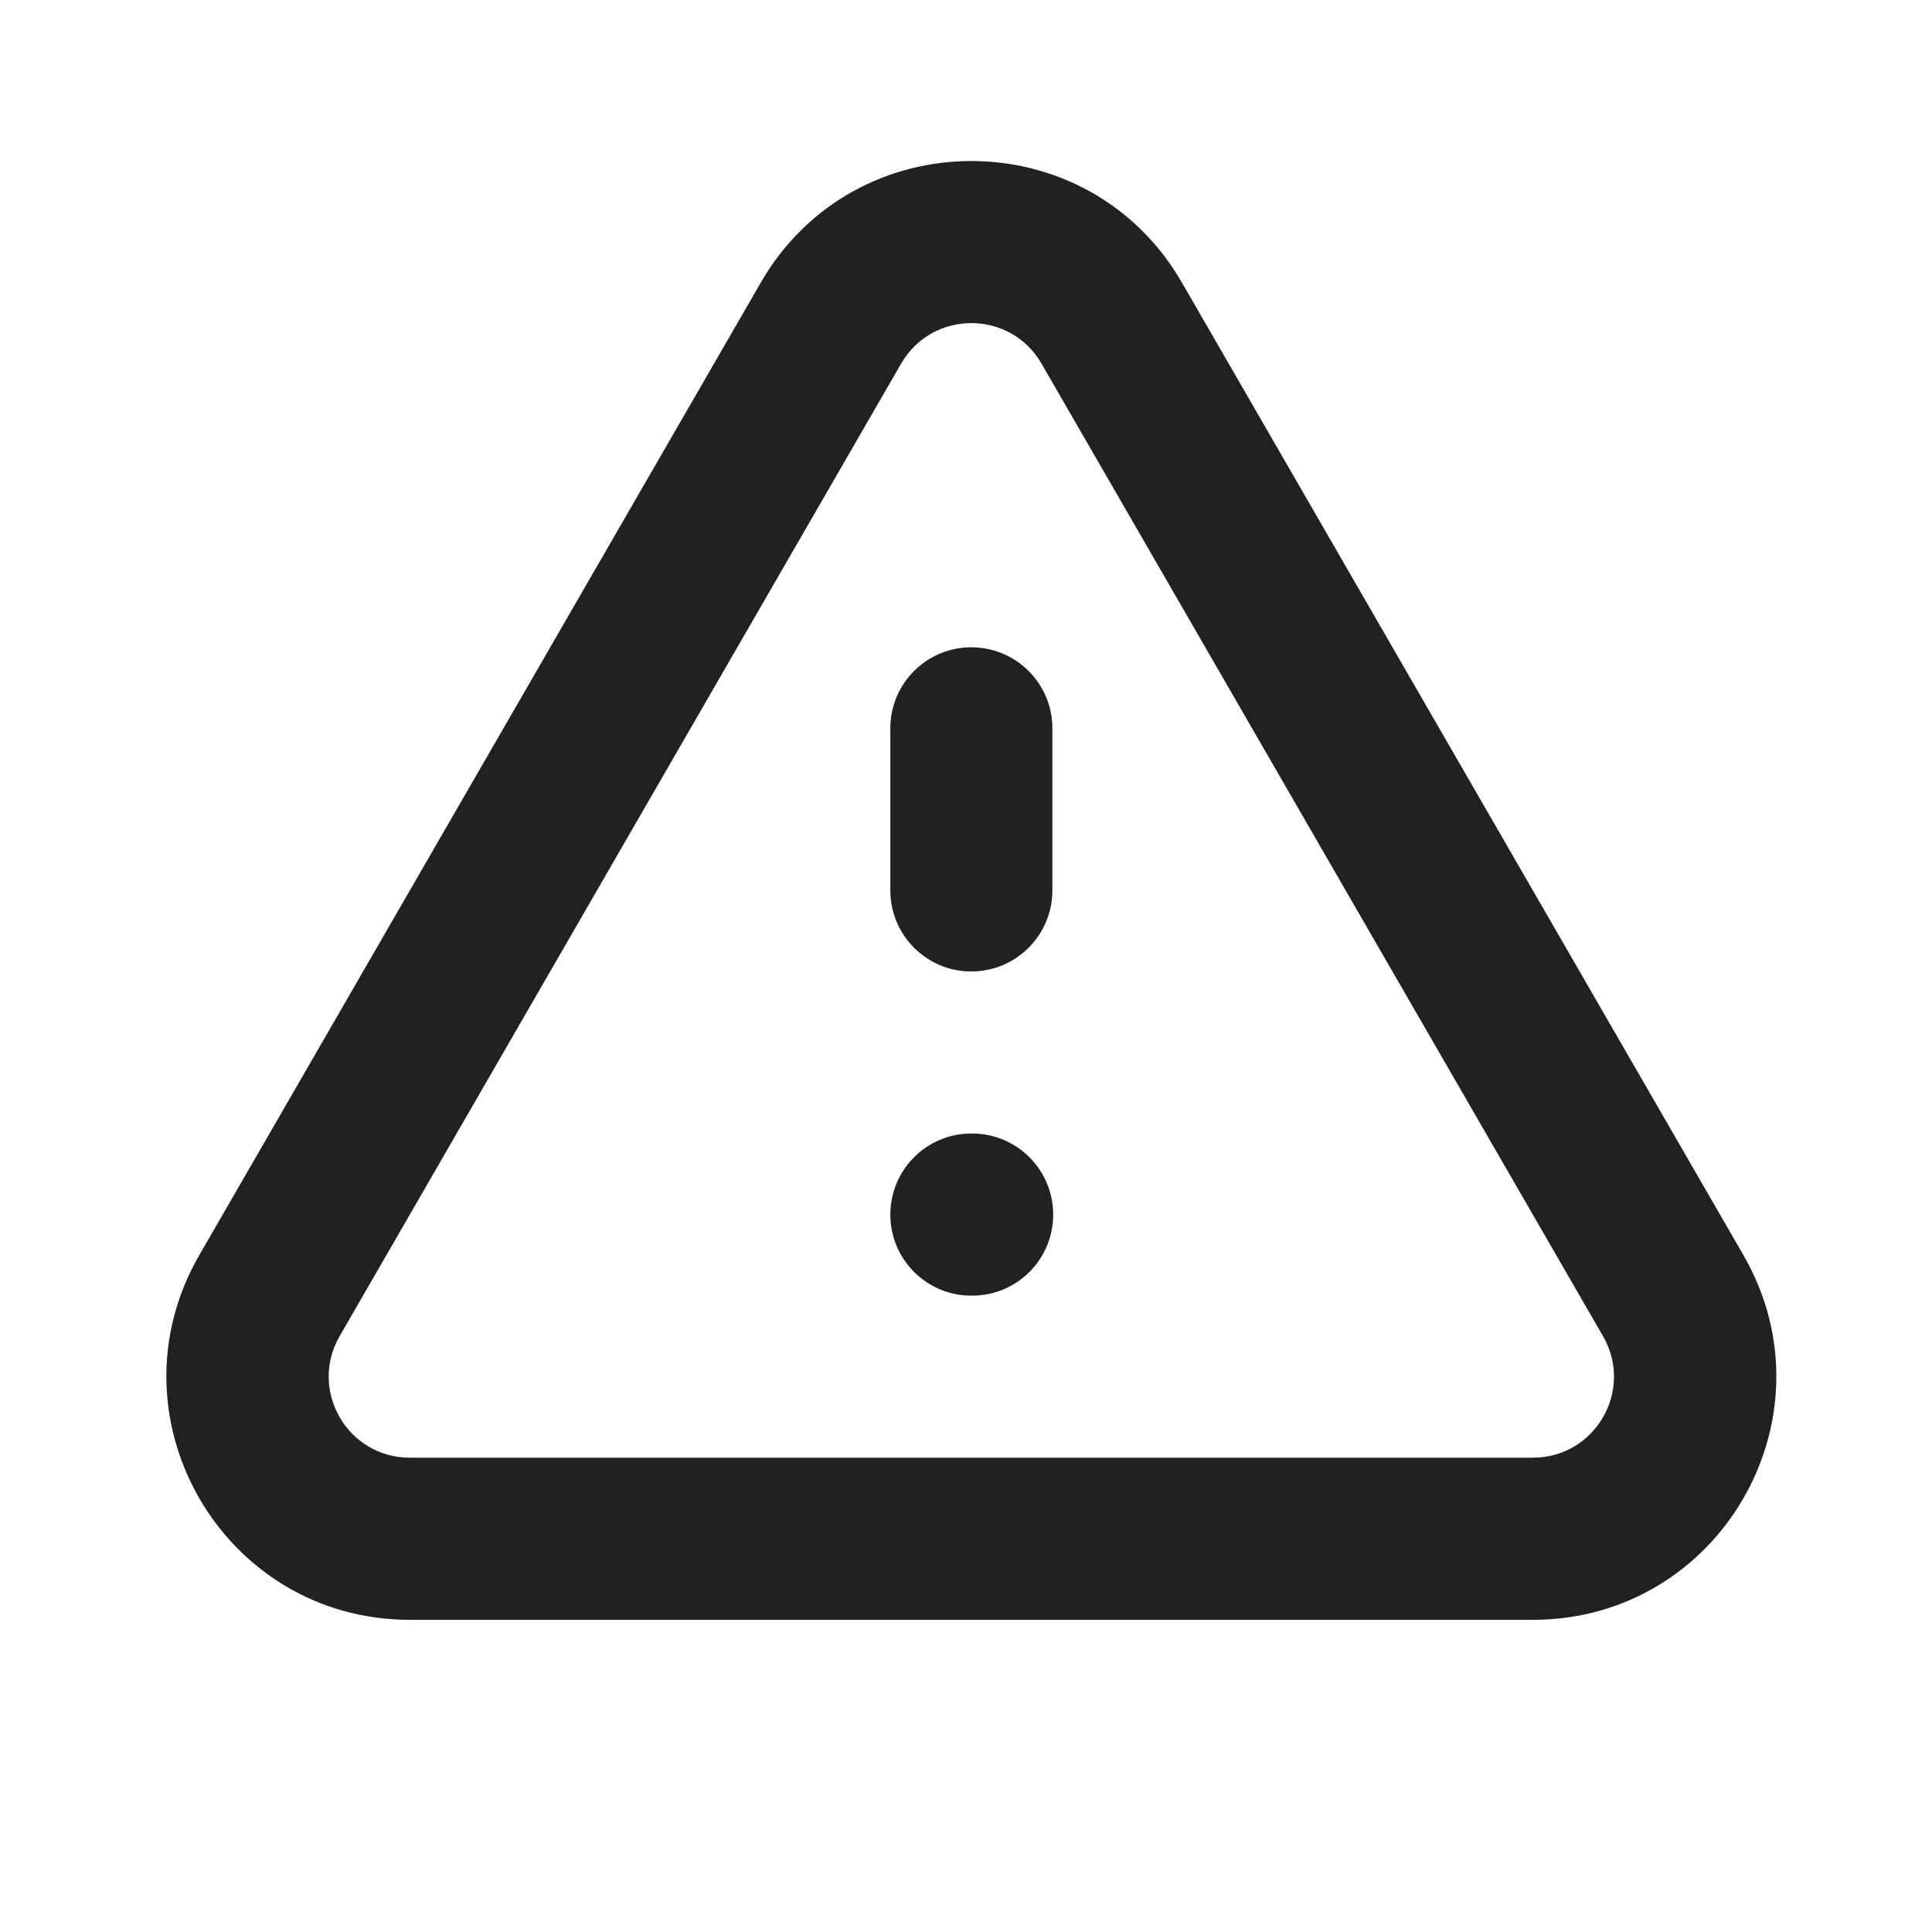
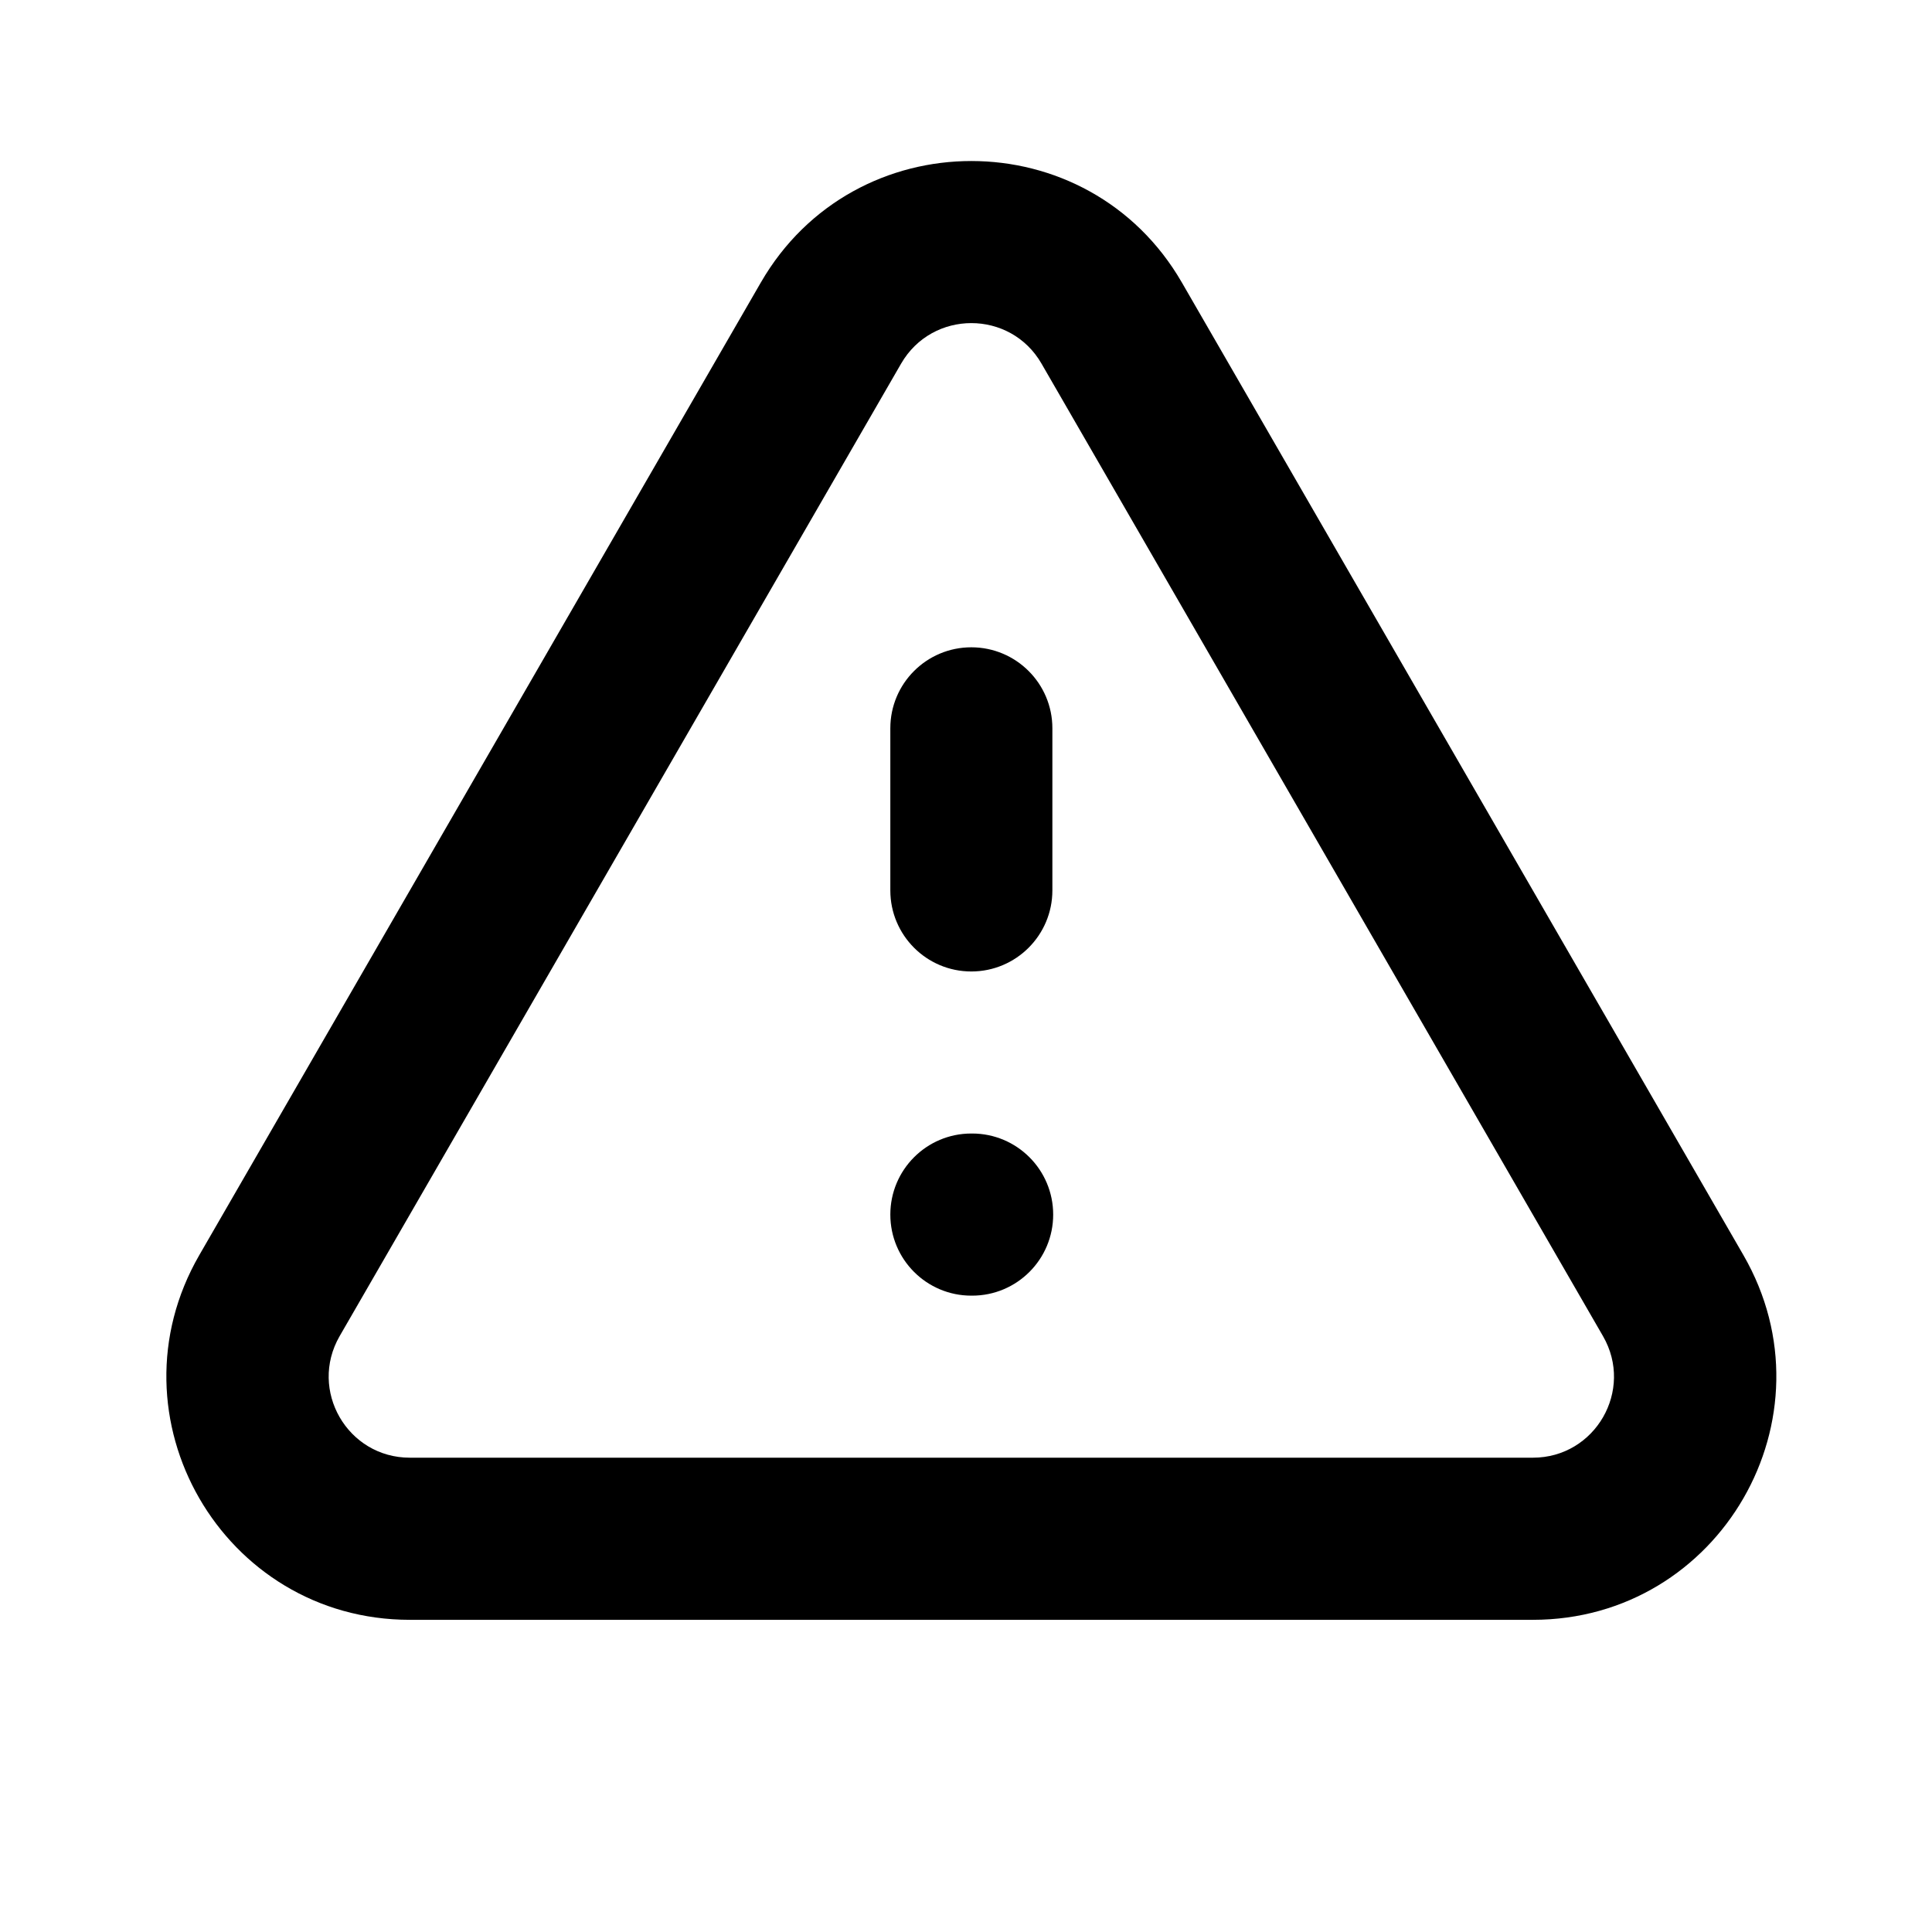
- <svg xmlns="http://www.w3.org/2000/svg" width="24" height="24" viewBox="0 0 24 24" fill="none">
-   <path fill-rule="evenodd" clip-rule="evenodd" d="M9.451 3.51C10.613 1.497 13.52 1.497 14.682 3.51L21.657 15.591C22.82 17.605 21.367 20.122 19.042 20.122H5.091C2.766 20.122 1.313 17.605 2.476 15.591L9.451 3.51ZM12.938 4.517C12.551 3.846 11.582 3.846 11.194 4.517L4.219 16.598C3.832 17.27 4.316 18.108 5.091 18.108H19.042C19.817 18.108 20.301 17.27 19.913 16.598L12.938 4.517ZM12.066 8.041C12.622 8.041 13.073 8.491 13.073 9.047V11.061C13.073 11.617 12.622 12.068 12.066 12.068C11.51 12.068 11.06 11.617 11.06 11.061V9.047C11.06 8.491 11.51 8.041 12.066 8.041ZM11.06 15.088C11.06 14.532 11.51 14.081 12.066 14.081H12.076C12.633 14.081 13.083 14.532 13.083 15.088C13.083 15.644 12.633 16.095 12.076 16.095H12.066C11.51 16.095 11.06 15.644 11.06 15.088Z" fill="#212121" />
+ <svg xmlns="http://www.w3.org/2000/svg" viewBox="0 0 24 24" fill="none">
+   <path fill-rule="evenodd" clip-rule="evenodd" d="M9.451 3.51C10.613 1.497 13.52 1.497 14.682 3.51L21.657 15.591C22.82 17.605 21.367 20.122 19.042 20.122H5.091C2.766 20.122 1.313 17.605 2.476 15.591L9.451 3.51ZM12.938 4.517C12.551 3.846 11.582 3.846 11.194 4.517L4.219 16.598C3.832 17.27 4.316 18.108 5.091 18.108H19.042C19.817 18.108 20.301 17.27 19.913 16.598L12.938 4.517ZM12.066 8.041C12.622 8.041 13.073 8.491 13.073 9.047V11.061C13.073 11.617 12.622 12.068 12.066 12.068C11.51 12.068 11.06 11.617 11.06 11.061V9.047C11.06 8.491 11.51 8.041 12.066 8.041ZM11.06 15.088C11.06 14.532 11.51 14.081 12.066 14.081H12.076C12.633 14.081 13.083 14.532 13.083 15.088C13.083 15.644 12.633 16.095 12.076 16.095H12.066C11.51 16.095 11.06 15.644 11.06 15.088Z" fill="currentColor" />
</svg>
